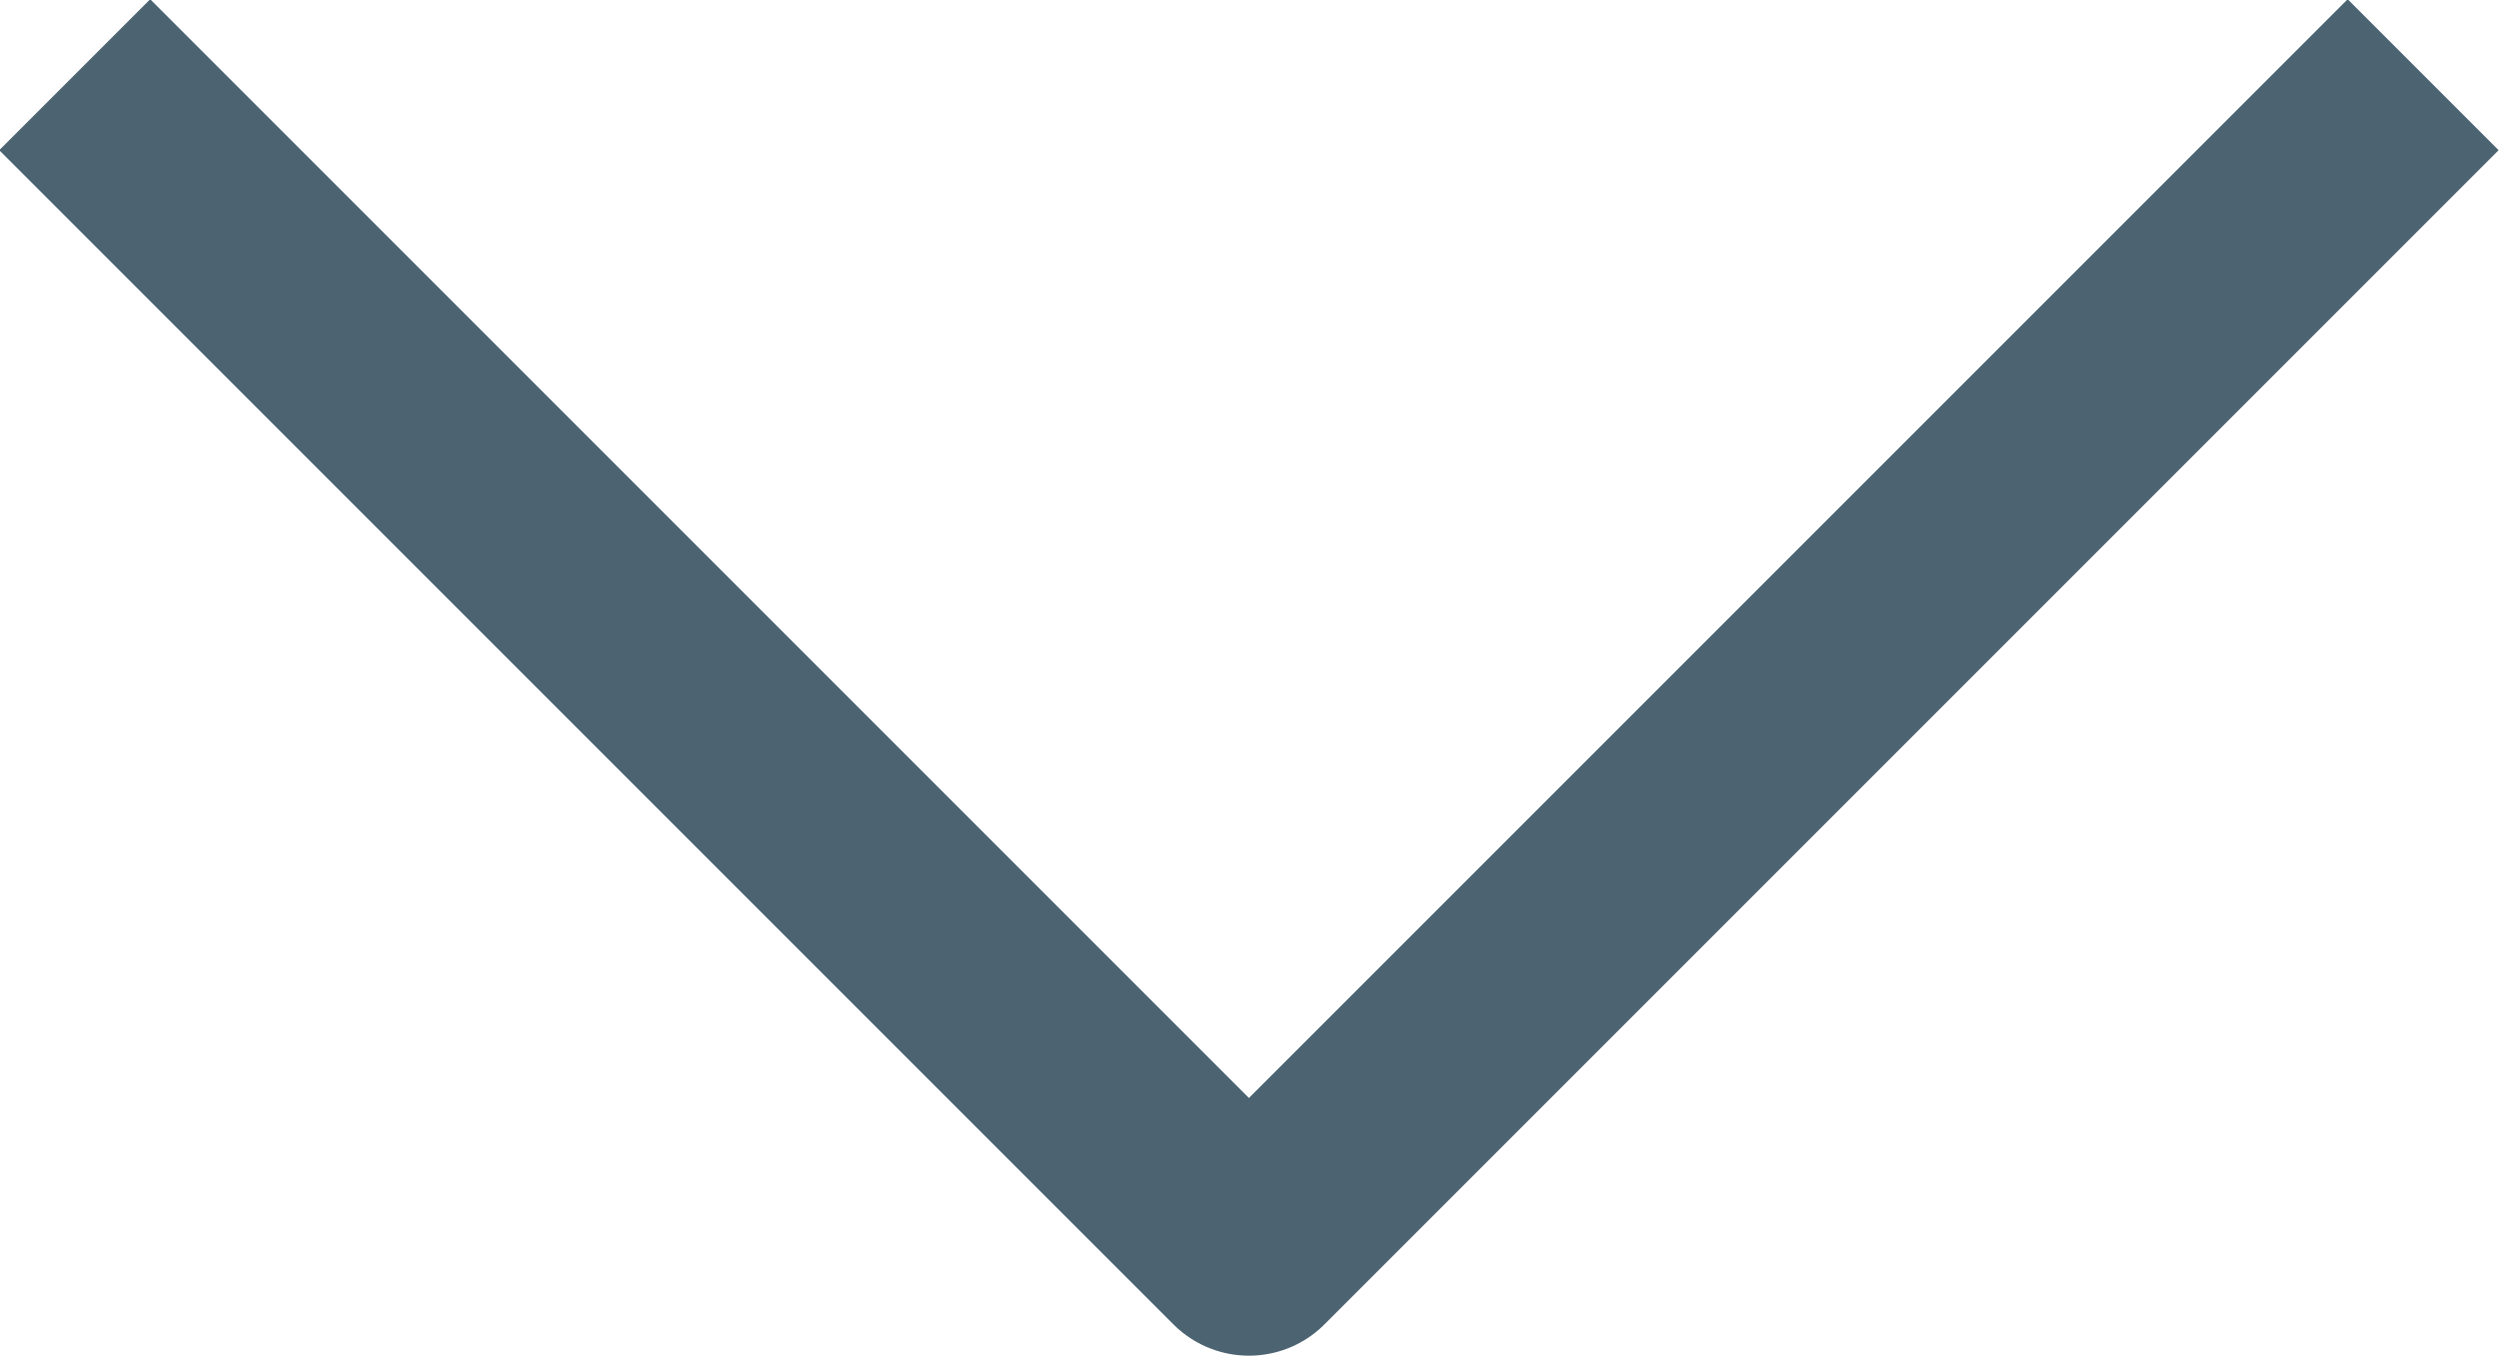
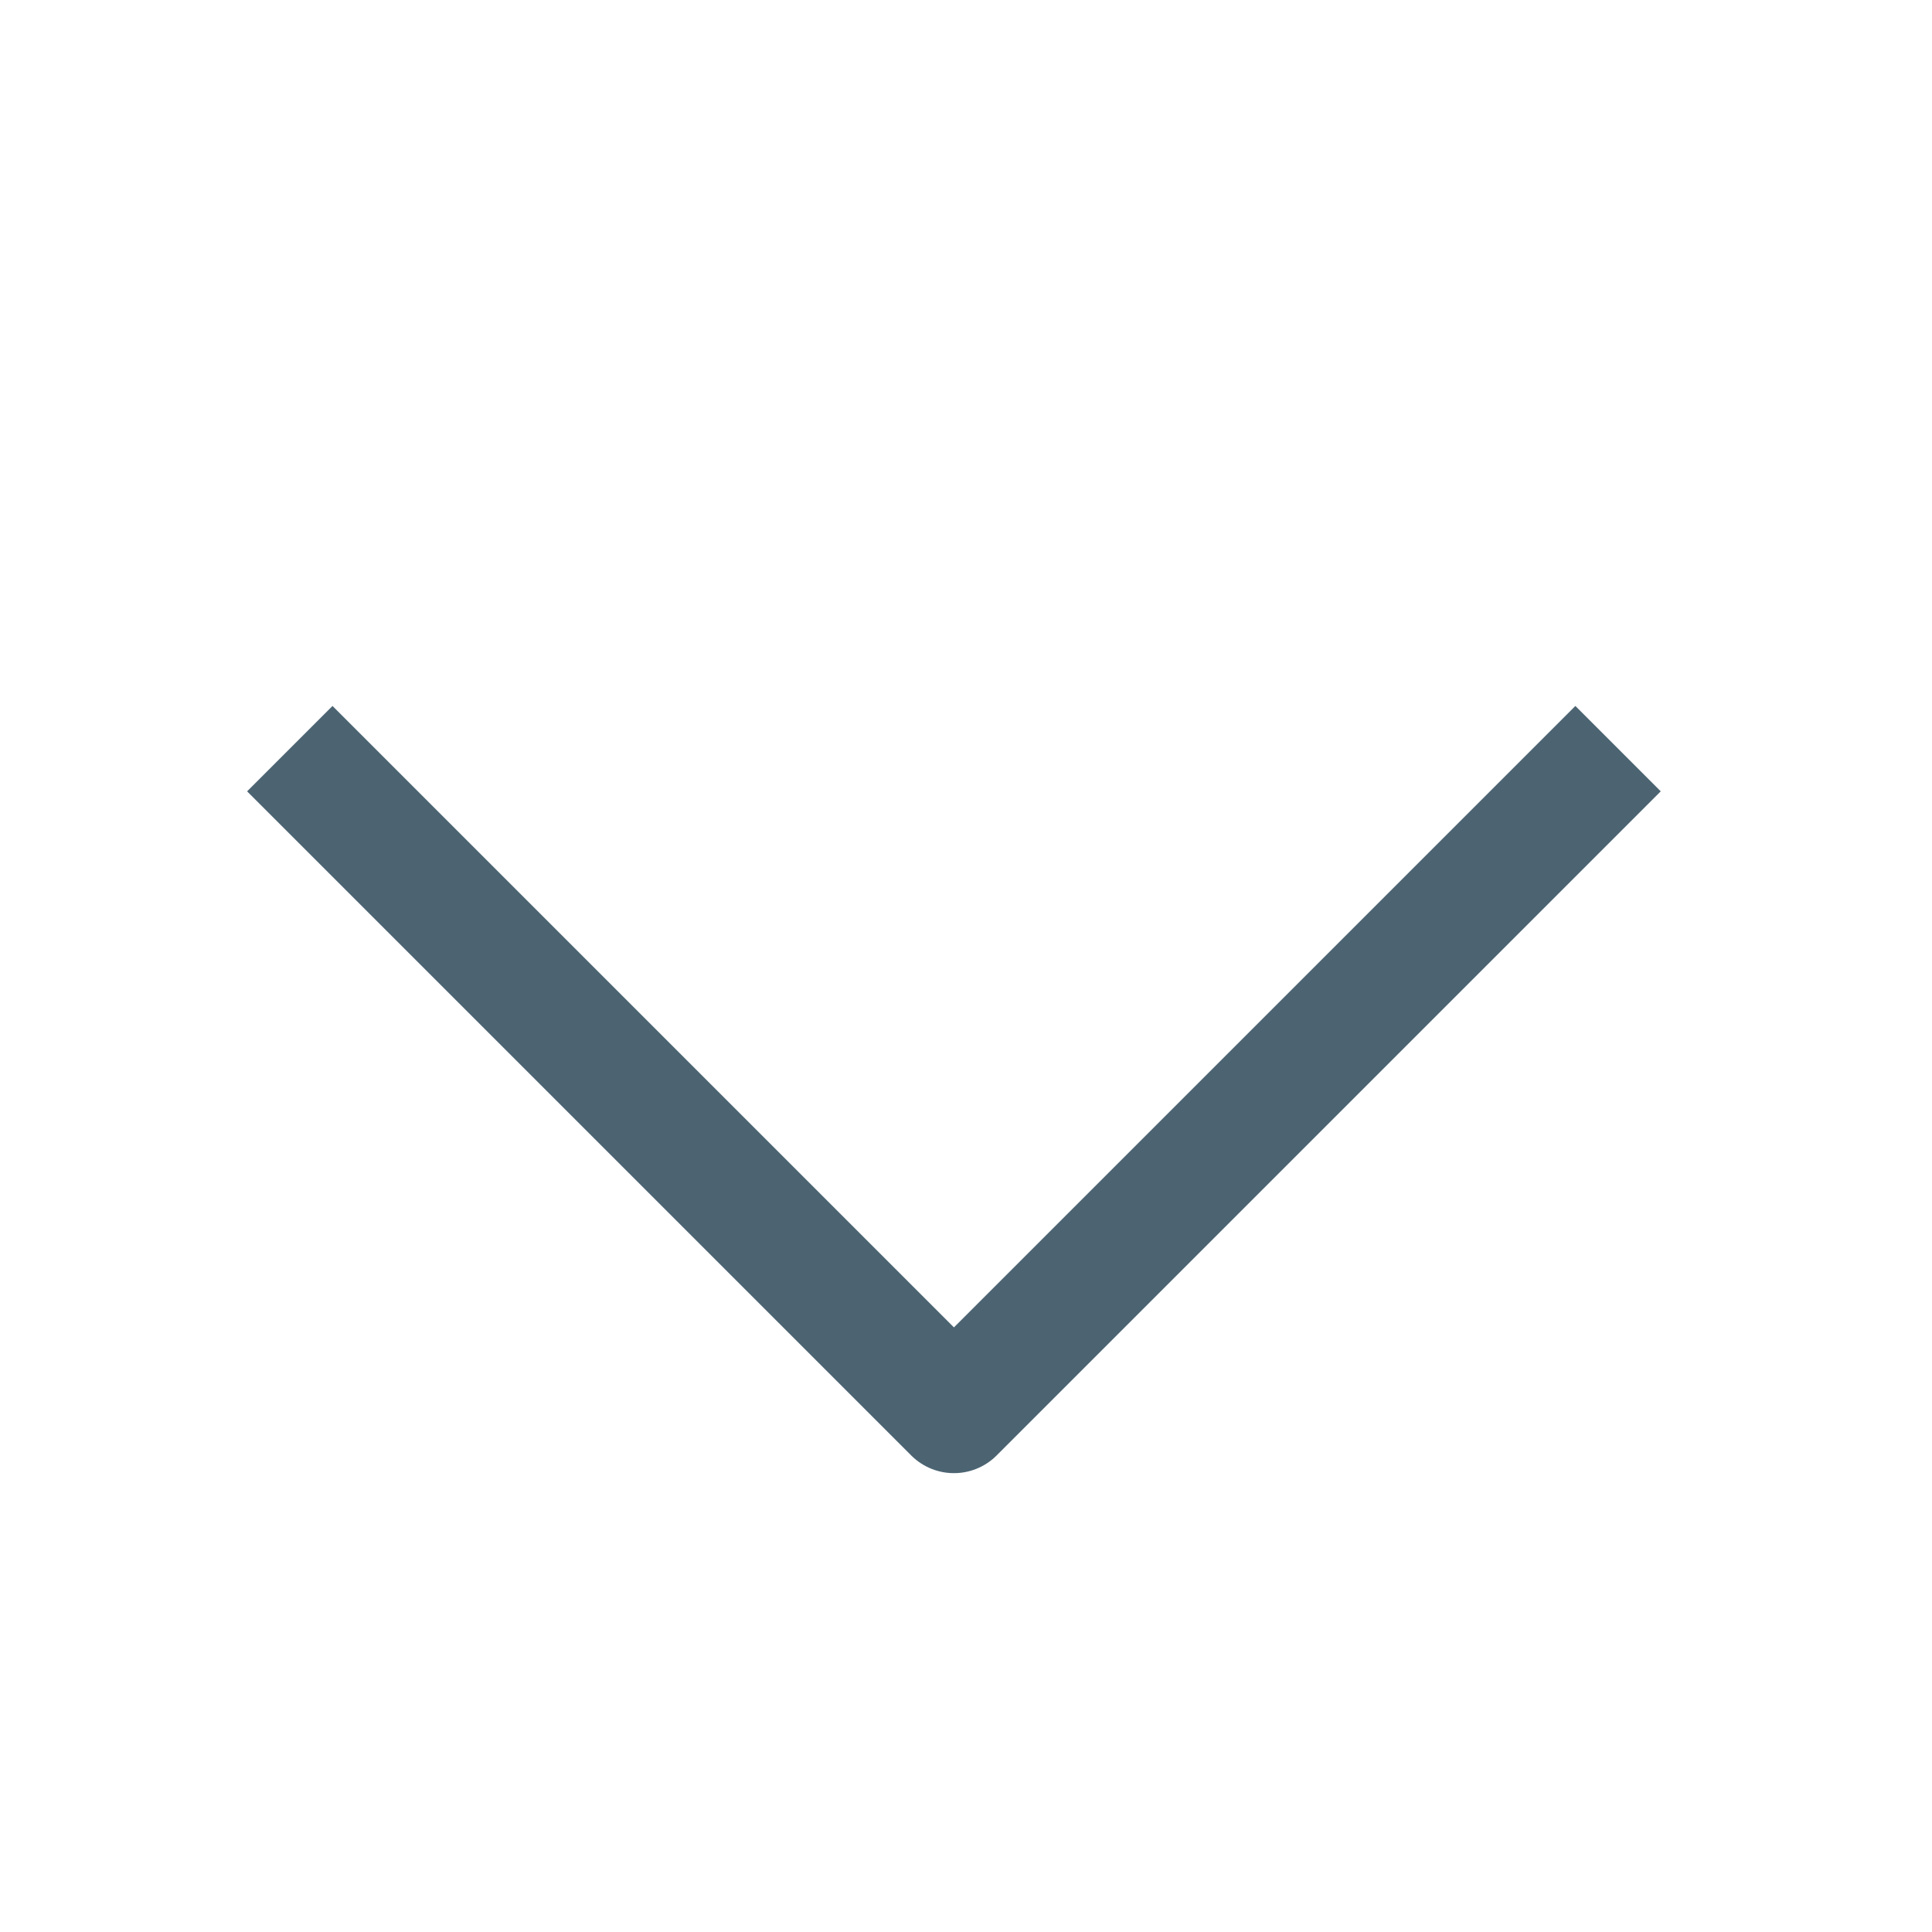
- <svg xmlns="http://www.w3.org/2000/svg" id="Layer_1" data-name="Layer 1" viewBox="0 0 11.71 6.35">
-   <polyline points="0.35 0.35 5.85 5.85 11.35 0.35" fill="none" stroke="#4c6472" stroke-linejoin="round" />
+ <svg xmlns="http://www.w3.org/2000/svg" version="1.1" id="Layer_1" x="0px" y="0px" viewBox="0 0 16 16" style="enable-background:new 0 0 16 16;" xml:space="preserve">
+   <style type="text/css">
+ 	.st0{fill:none;stroke:#4C6472;stroke-linejoin:round;}
+ </style>
+   <polyline class="st0" points="2.4,6.2 7.9,11.7 13.4,6.2 " />
</svg>
